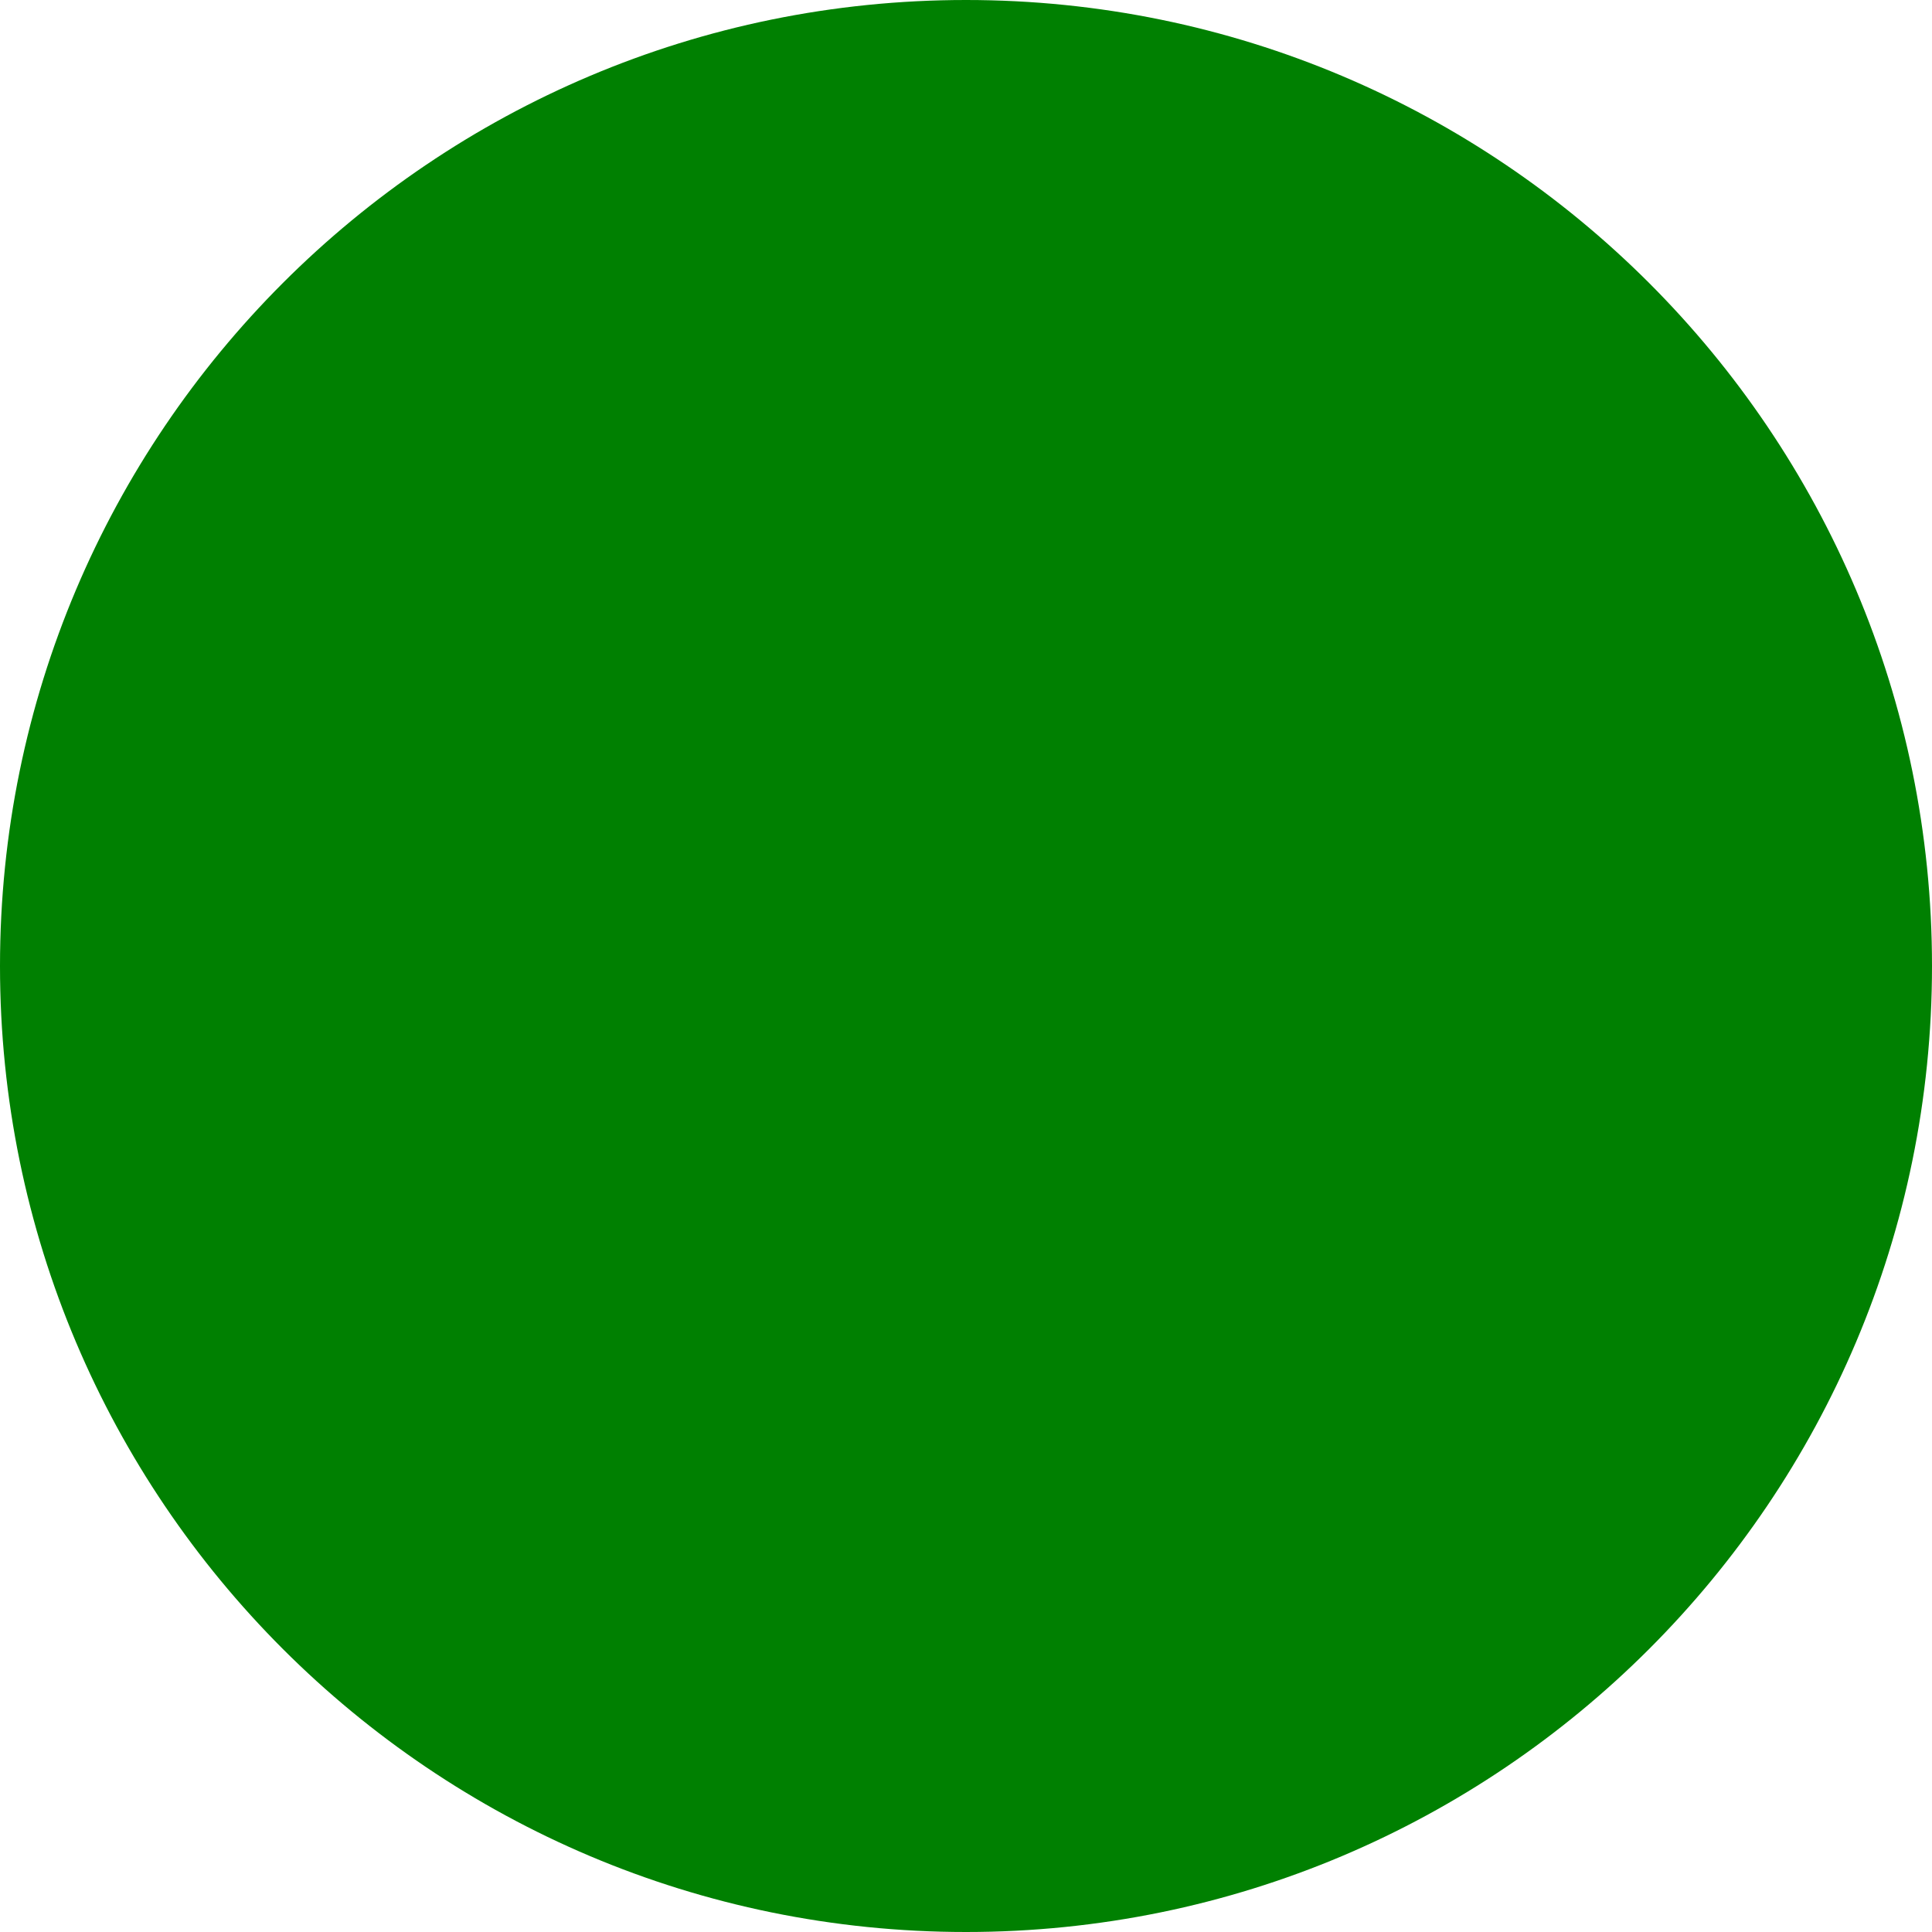
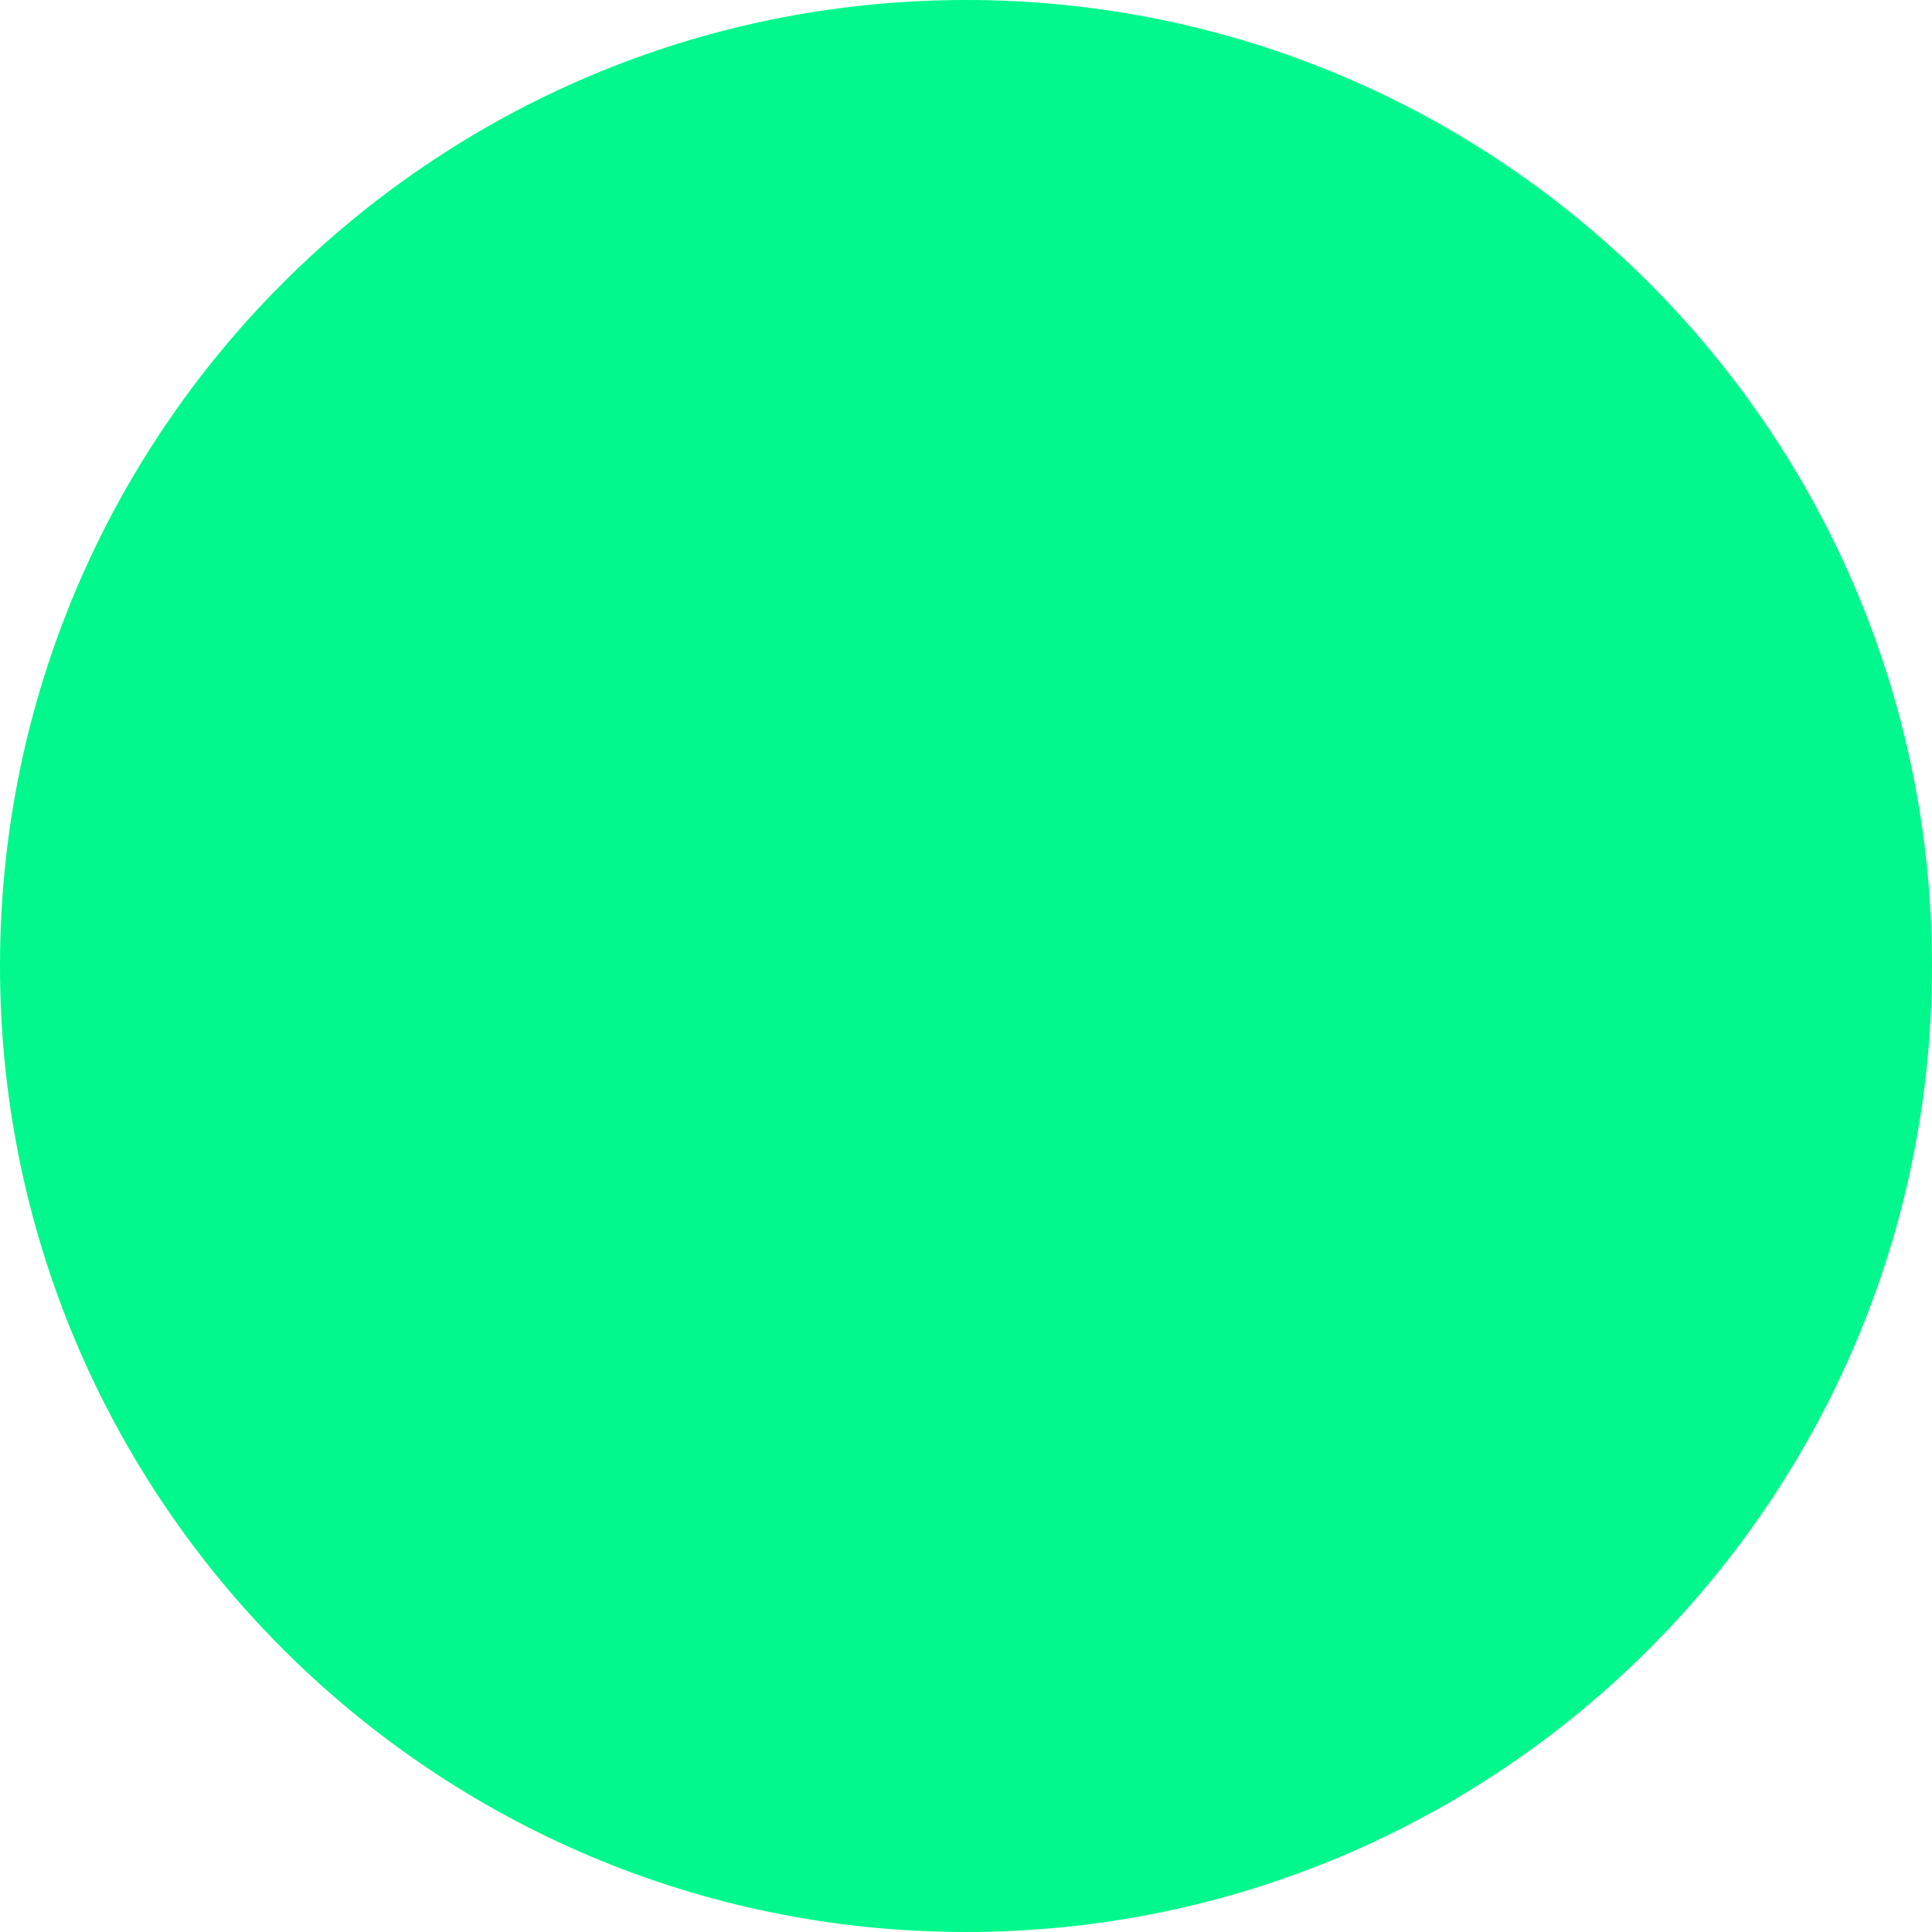
<svg xmlns="http://www.w3.org/2000/svg" version="1.1" id="레이어_1" x="0px" y="0px" width="10px" height="10px" viewBox="0 0 10 10" enable-background="new 0 0 10 10" xml:space="preserve">
-   <circle fill="#008001" cx="5" cy="5" r="5" />
+   <circle fill="#02f88c" cx="5" cy="5" r="5" />
</svg>
